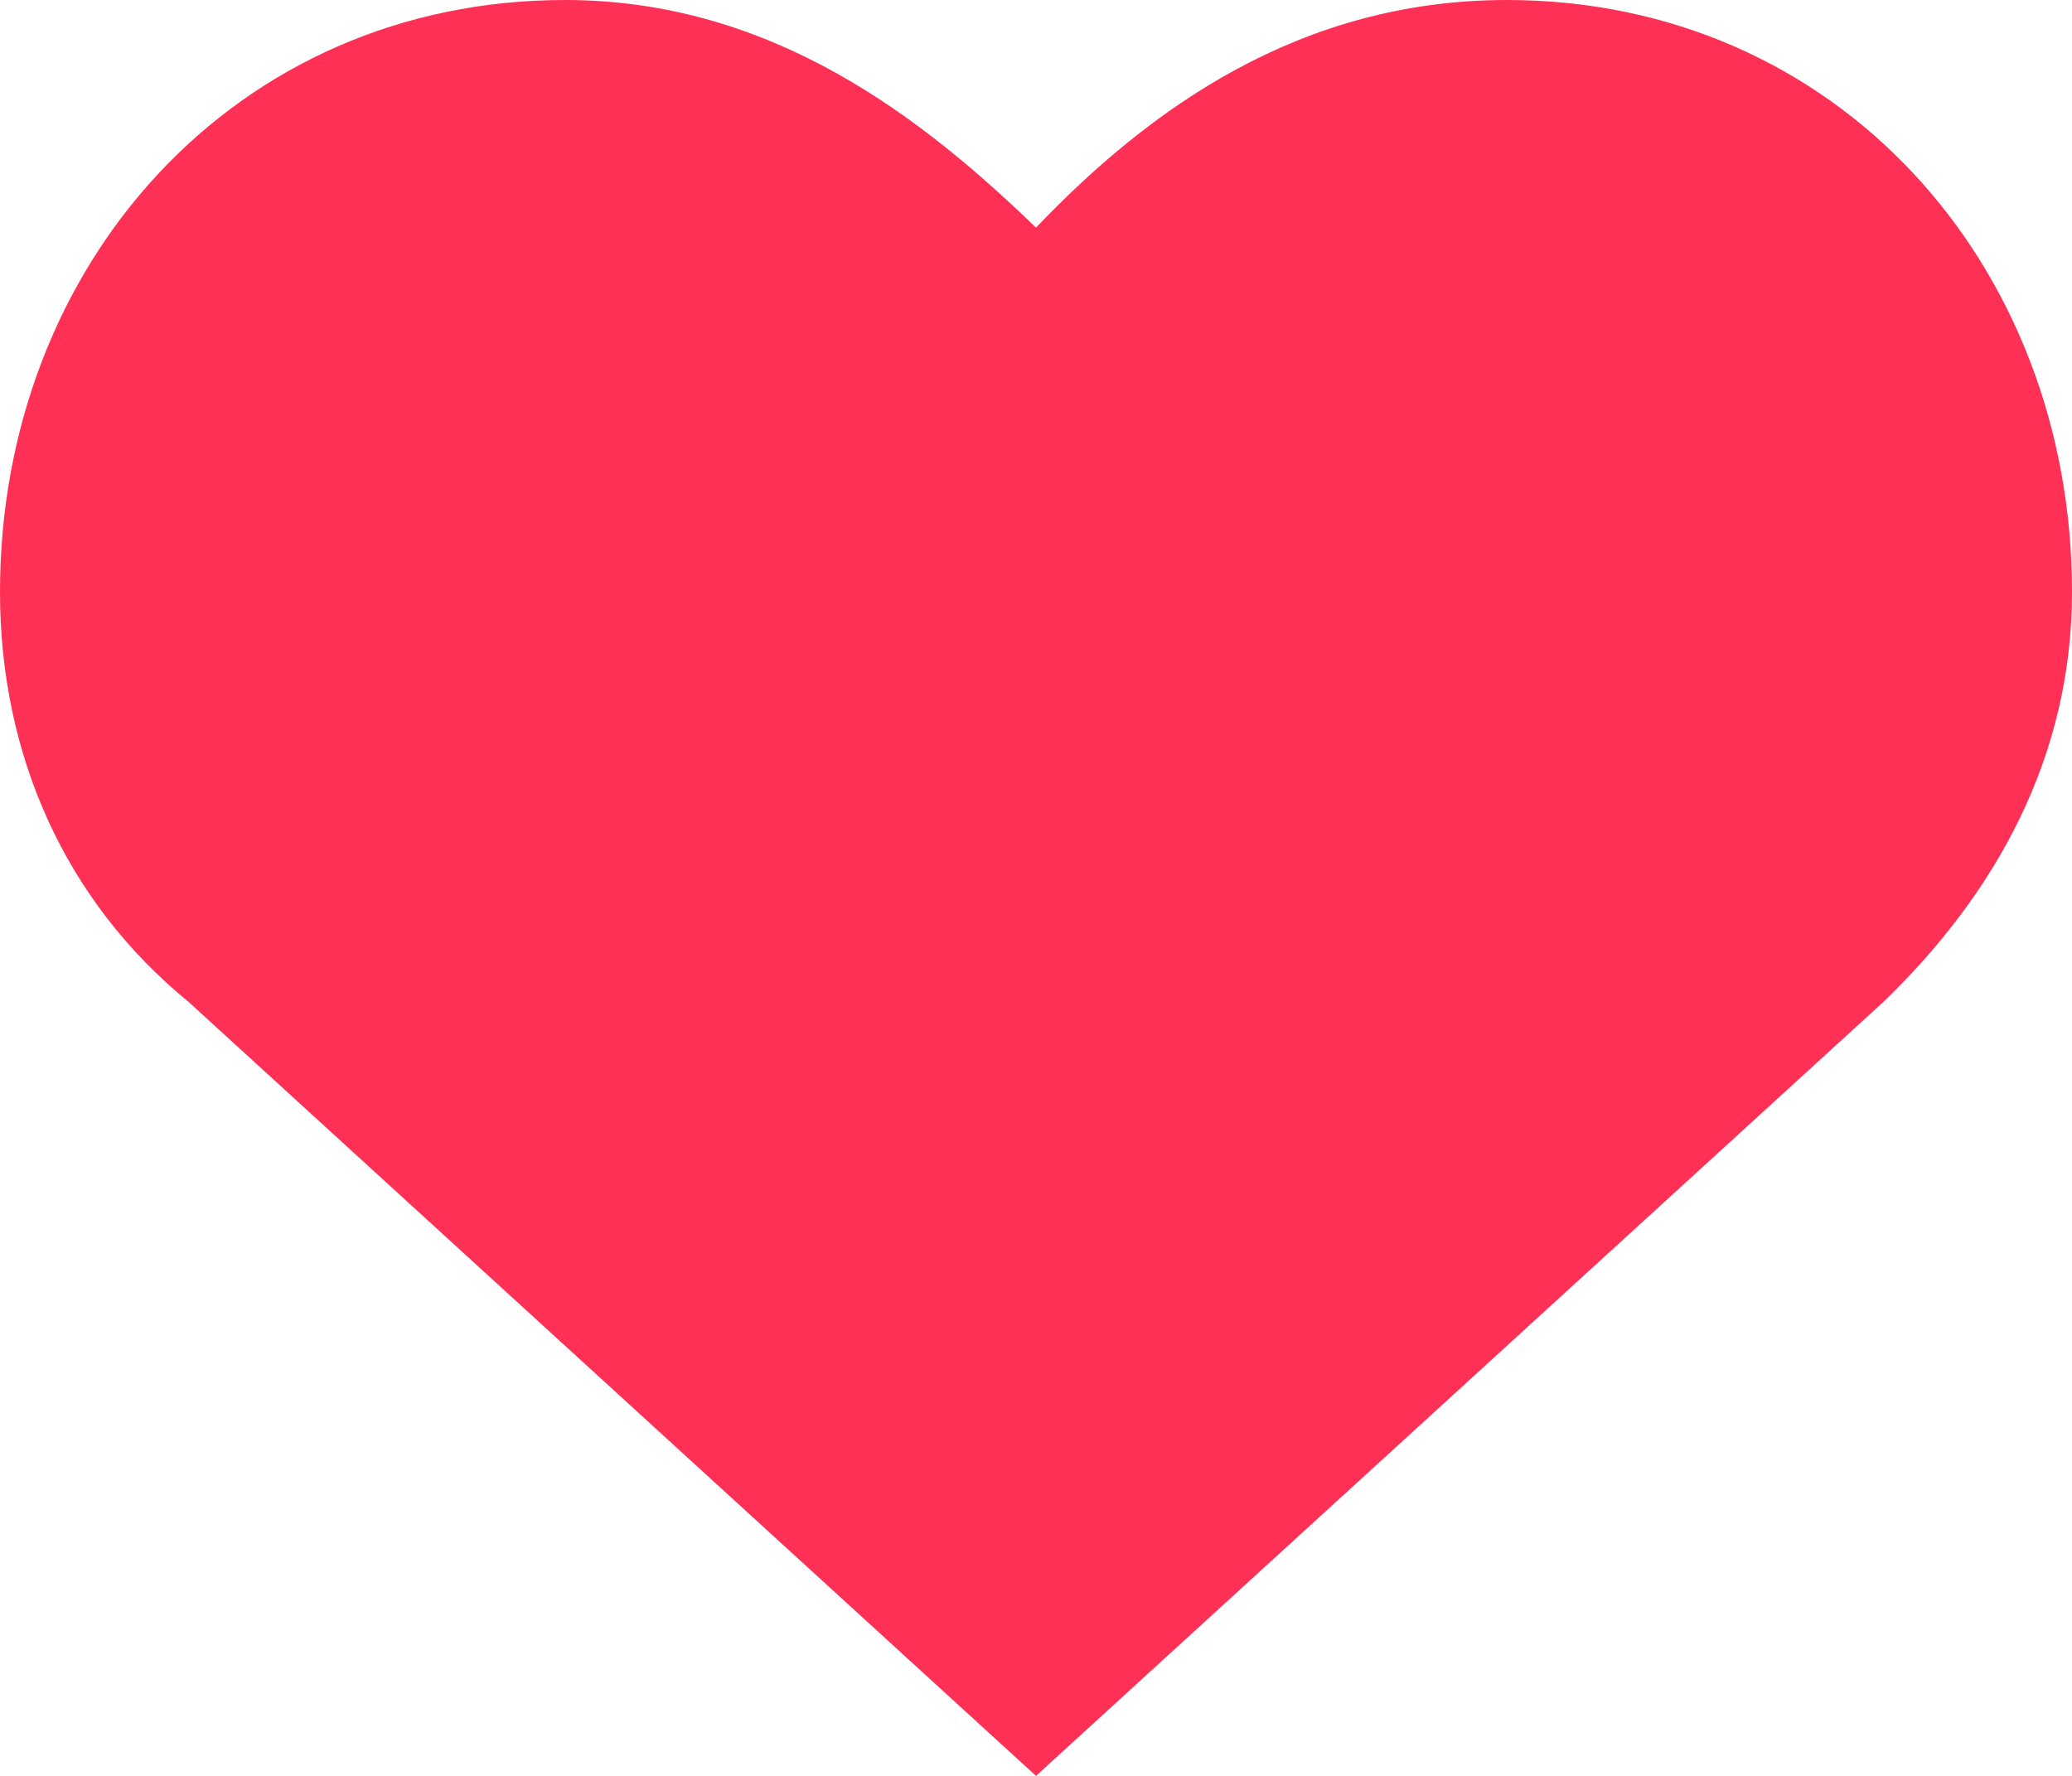
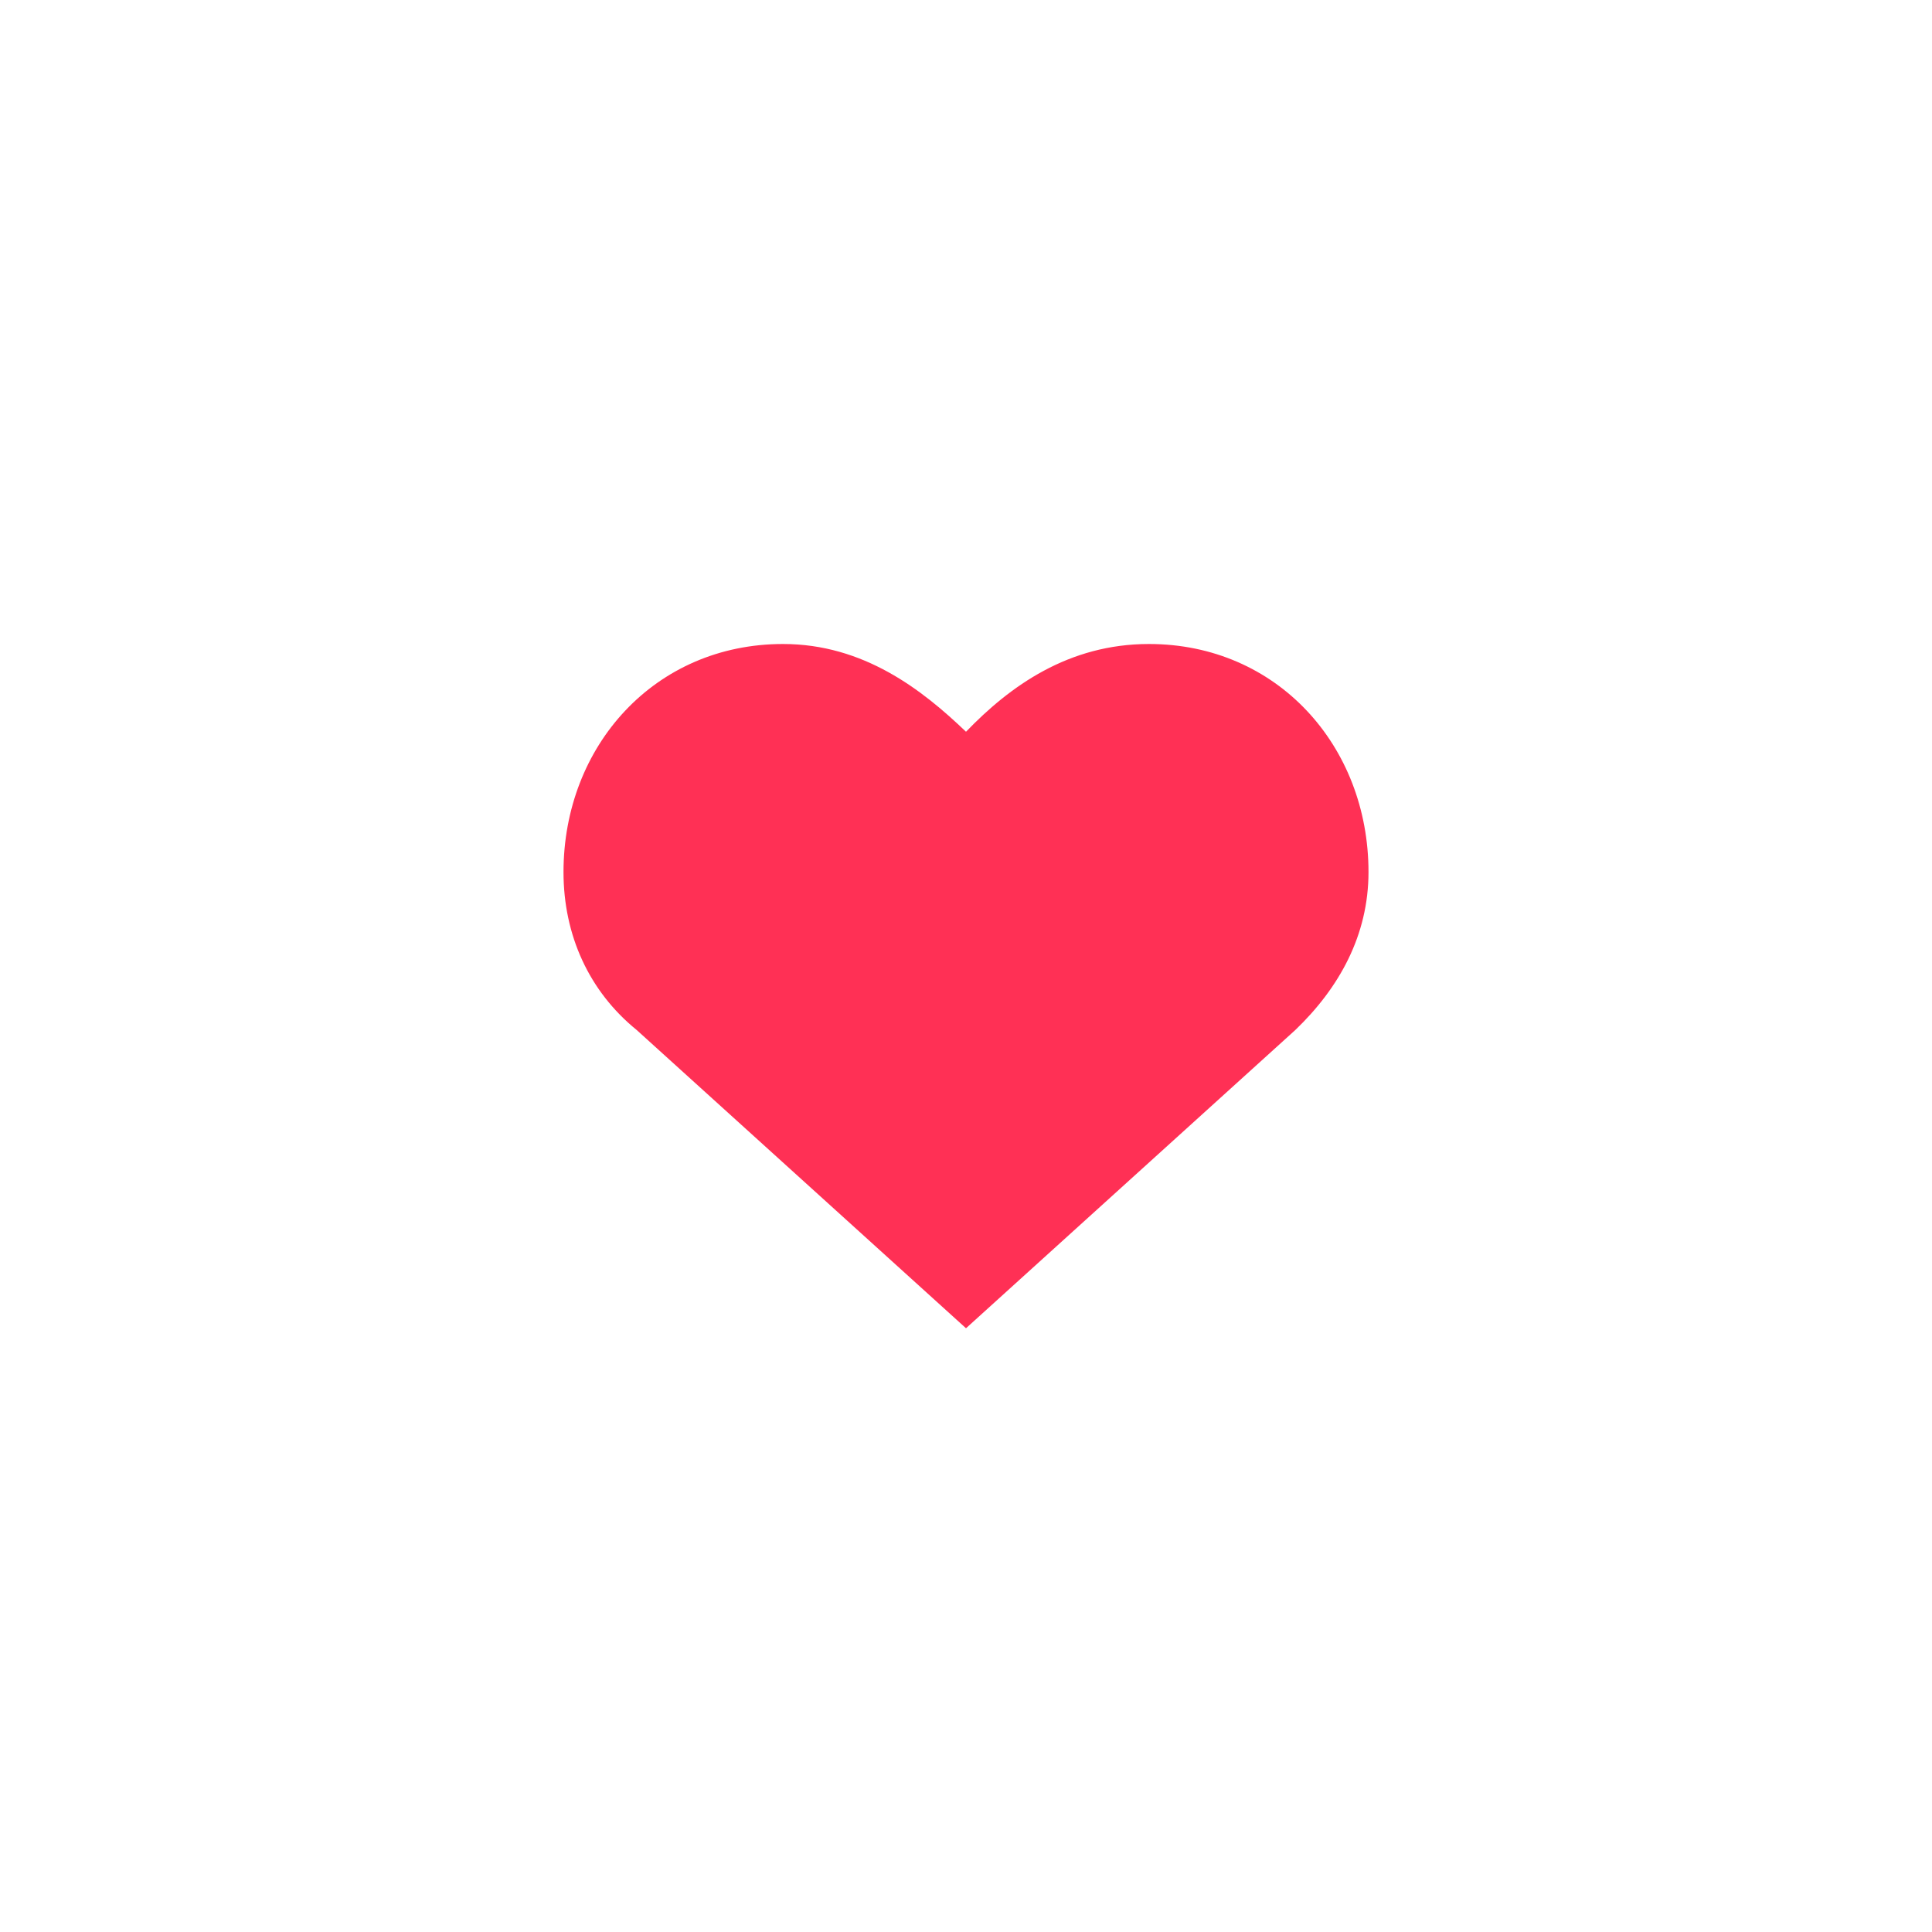
- <svg xmlns="http://www.w3.org/2000/svg" width="14" height="12" viewBox="0 0 14 12" fill="none">
-   <path d="M10.182 0C8.782 0 7.764 0.738 7 1.538C6.236 0.8 5.218 0 3.818 0C1.591 0 0 1.785 0 4C0 5.108 0.445 6.092 1.273 6.769L7 12L12.727 6.769C13.491 6.031 14 5.108 14 4C14 1.785 12.409 0 10.182 0Z" fill="#FF3055" />
+ <svg xmlns="http://www.w3.org/2000/svg" width="24" height="24" viewBox="0 0 24 24" fill="none">
+   <path d="M14.273 8C13.273 8 12.546 8.523 12 9.09C11.454 8.567 10.727 8 9.727 8C8.136 8 7 9.264 7 10.833C7 11.618 7.318 12.315 7.909 12.795L12 16.5L16.091 12.795C16.636 12.272 17 11.618 17 10.833C17 9.264 15.864 8 14.273 8Z" fill="#FF3055" />
</svg>
